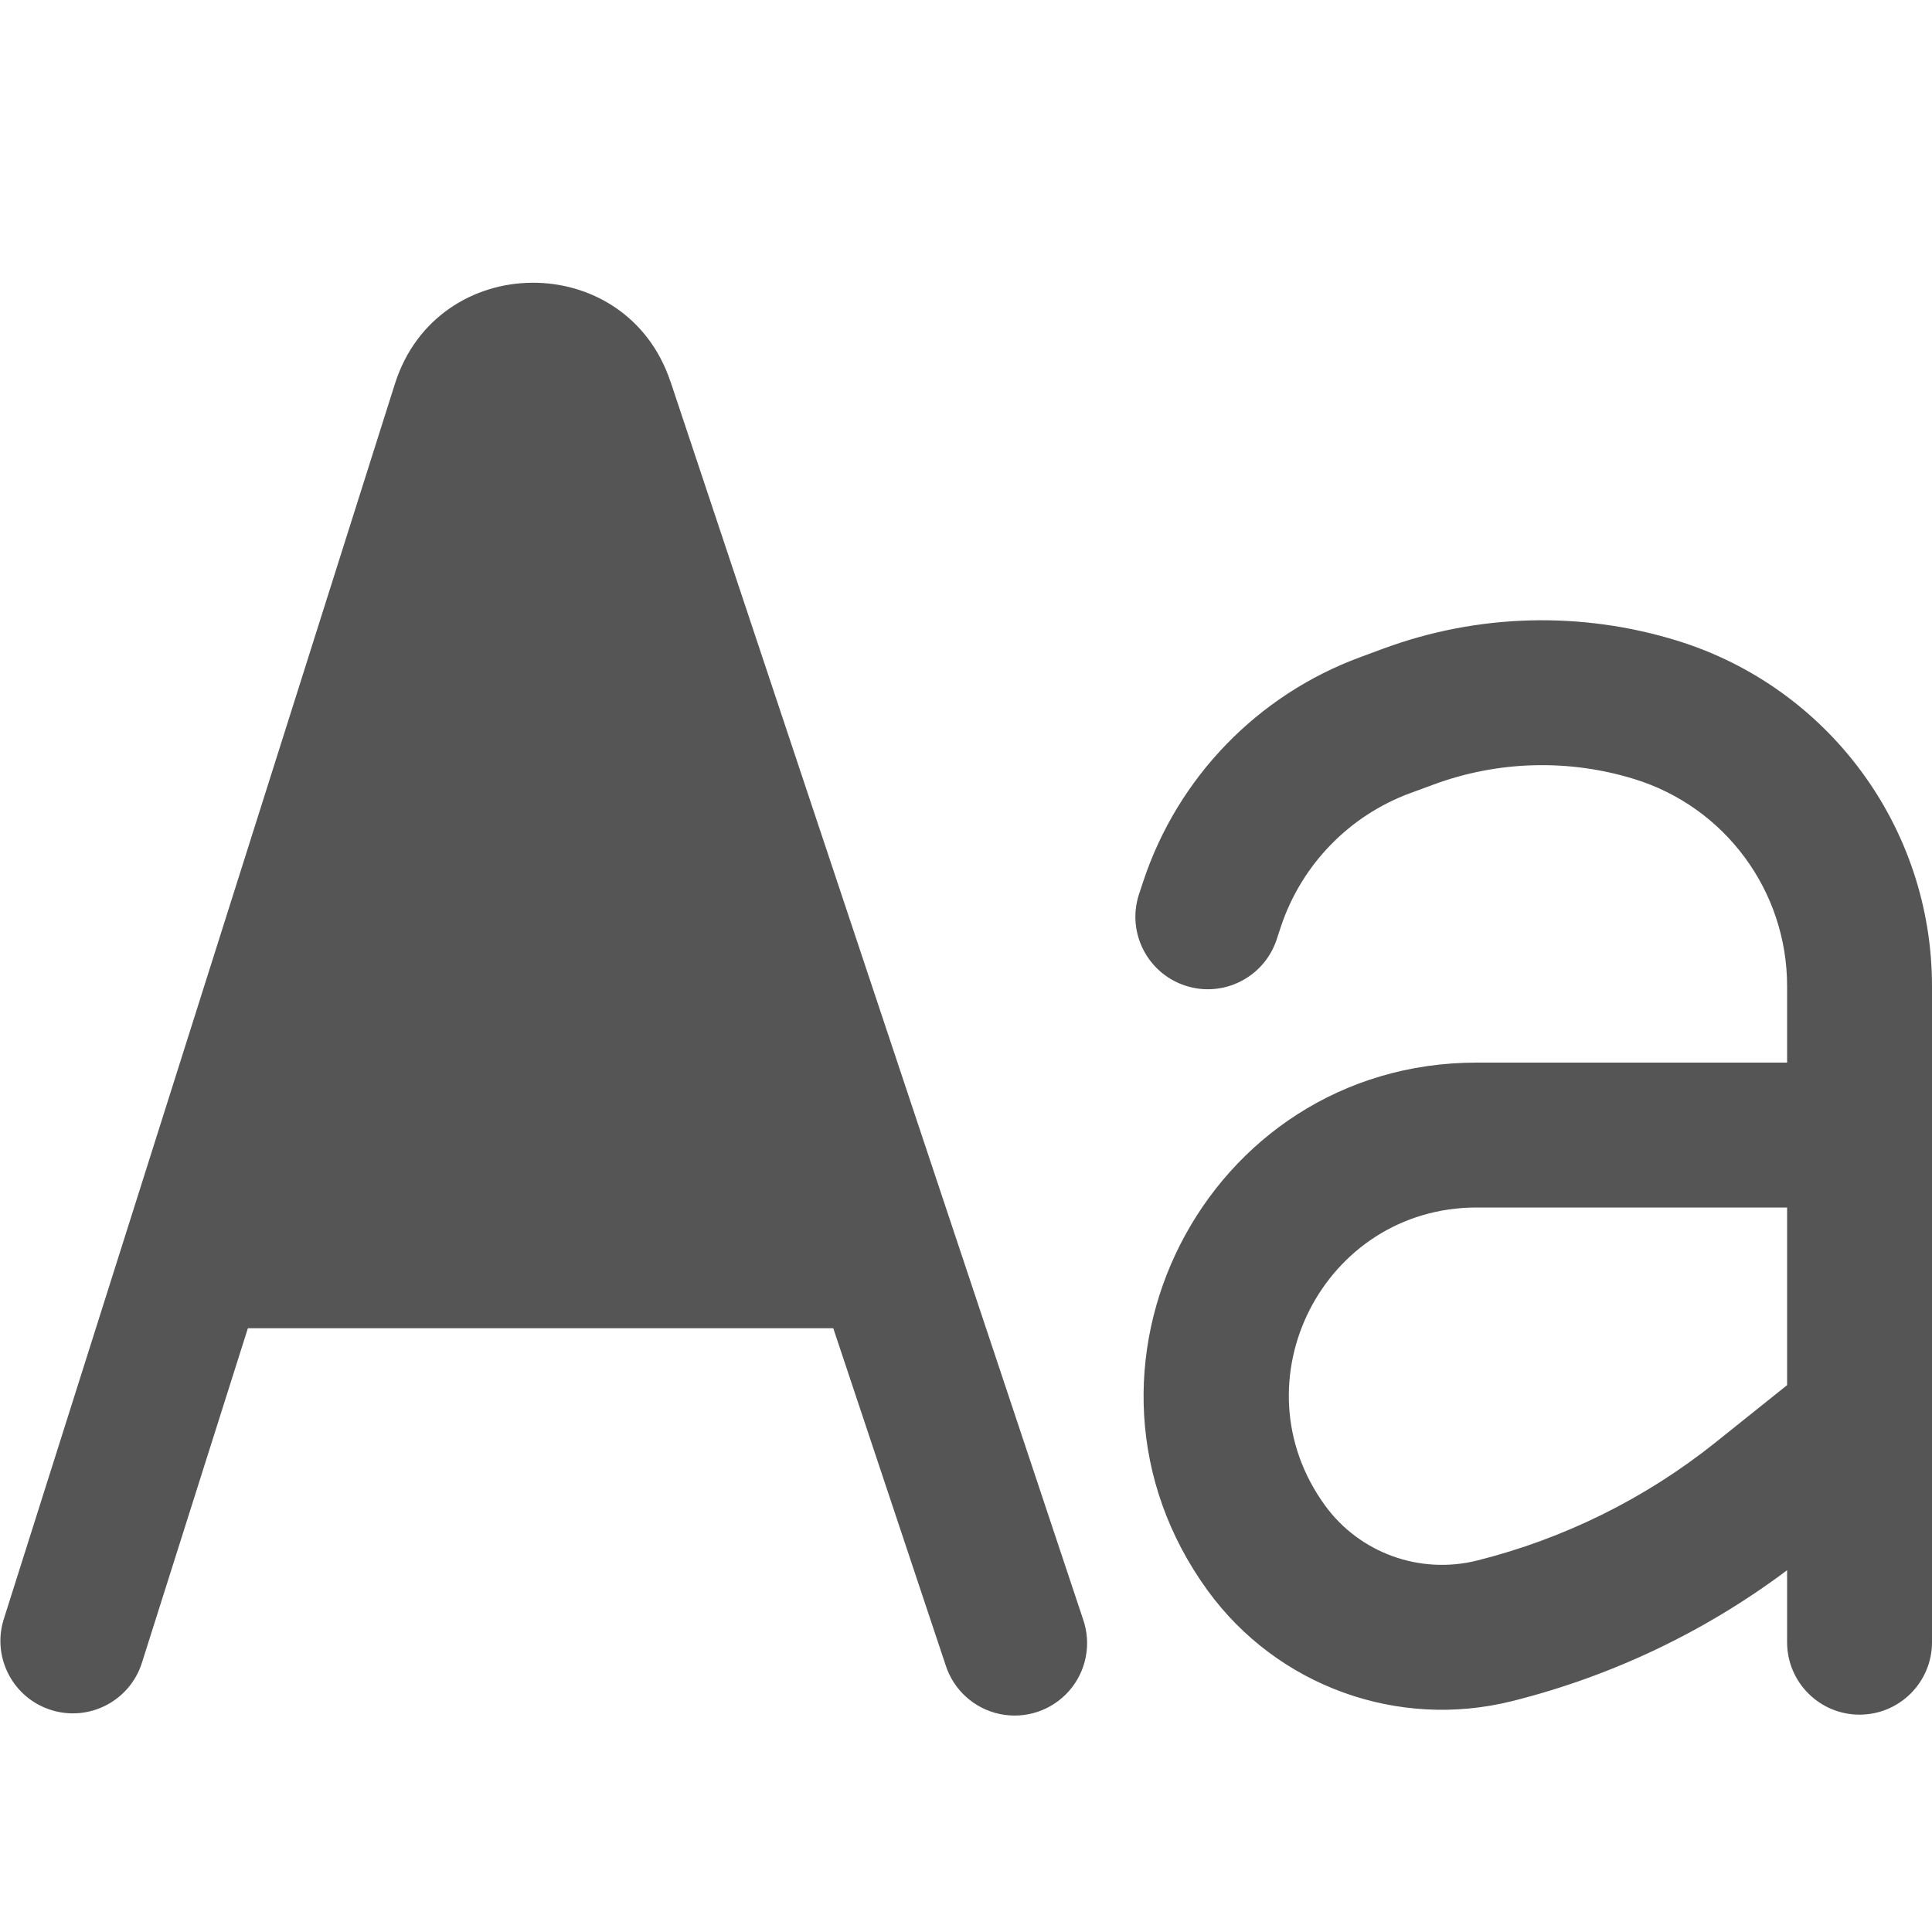
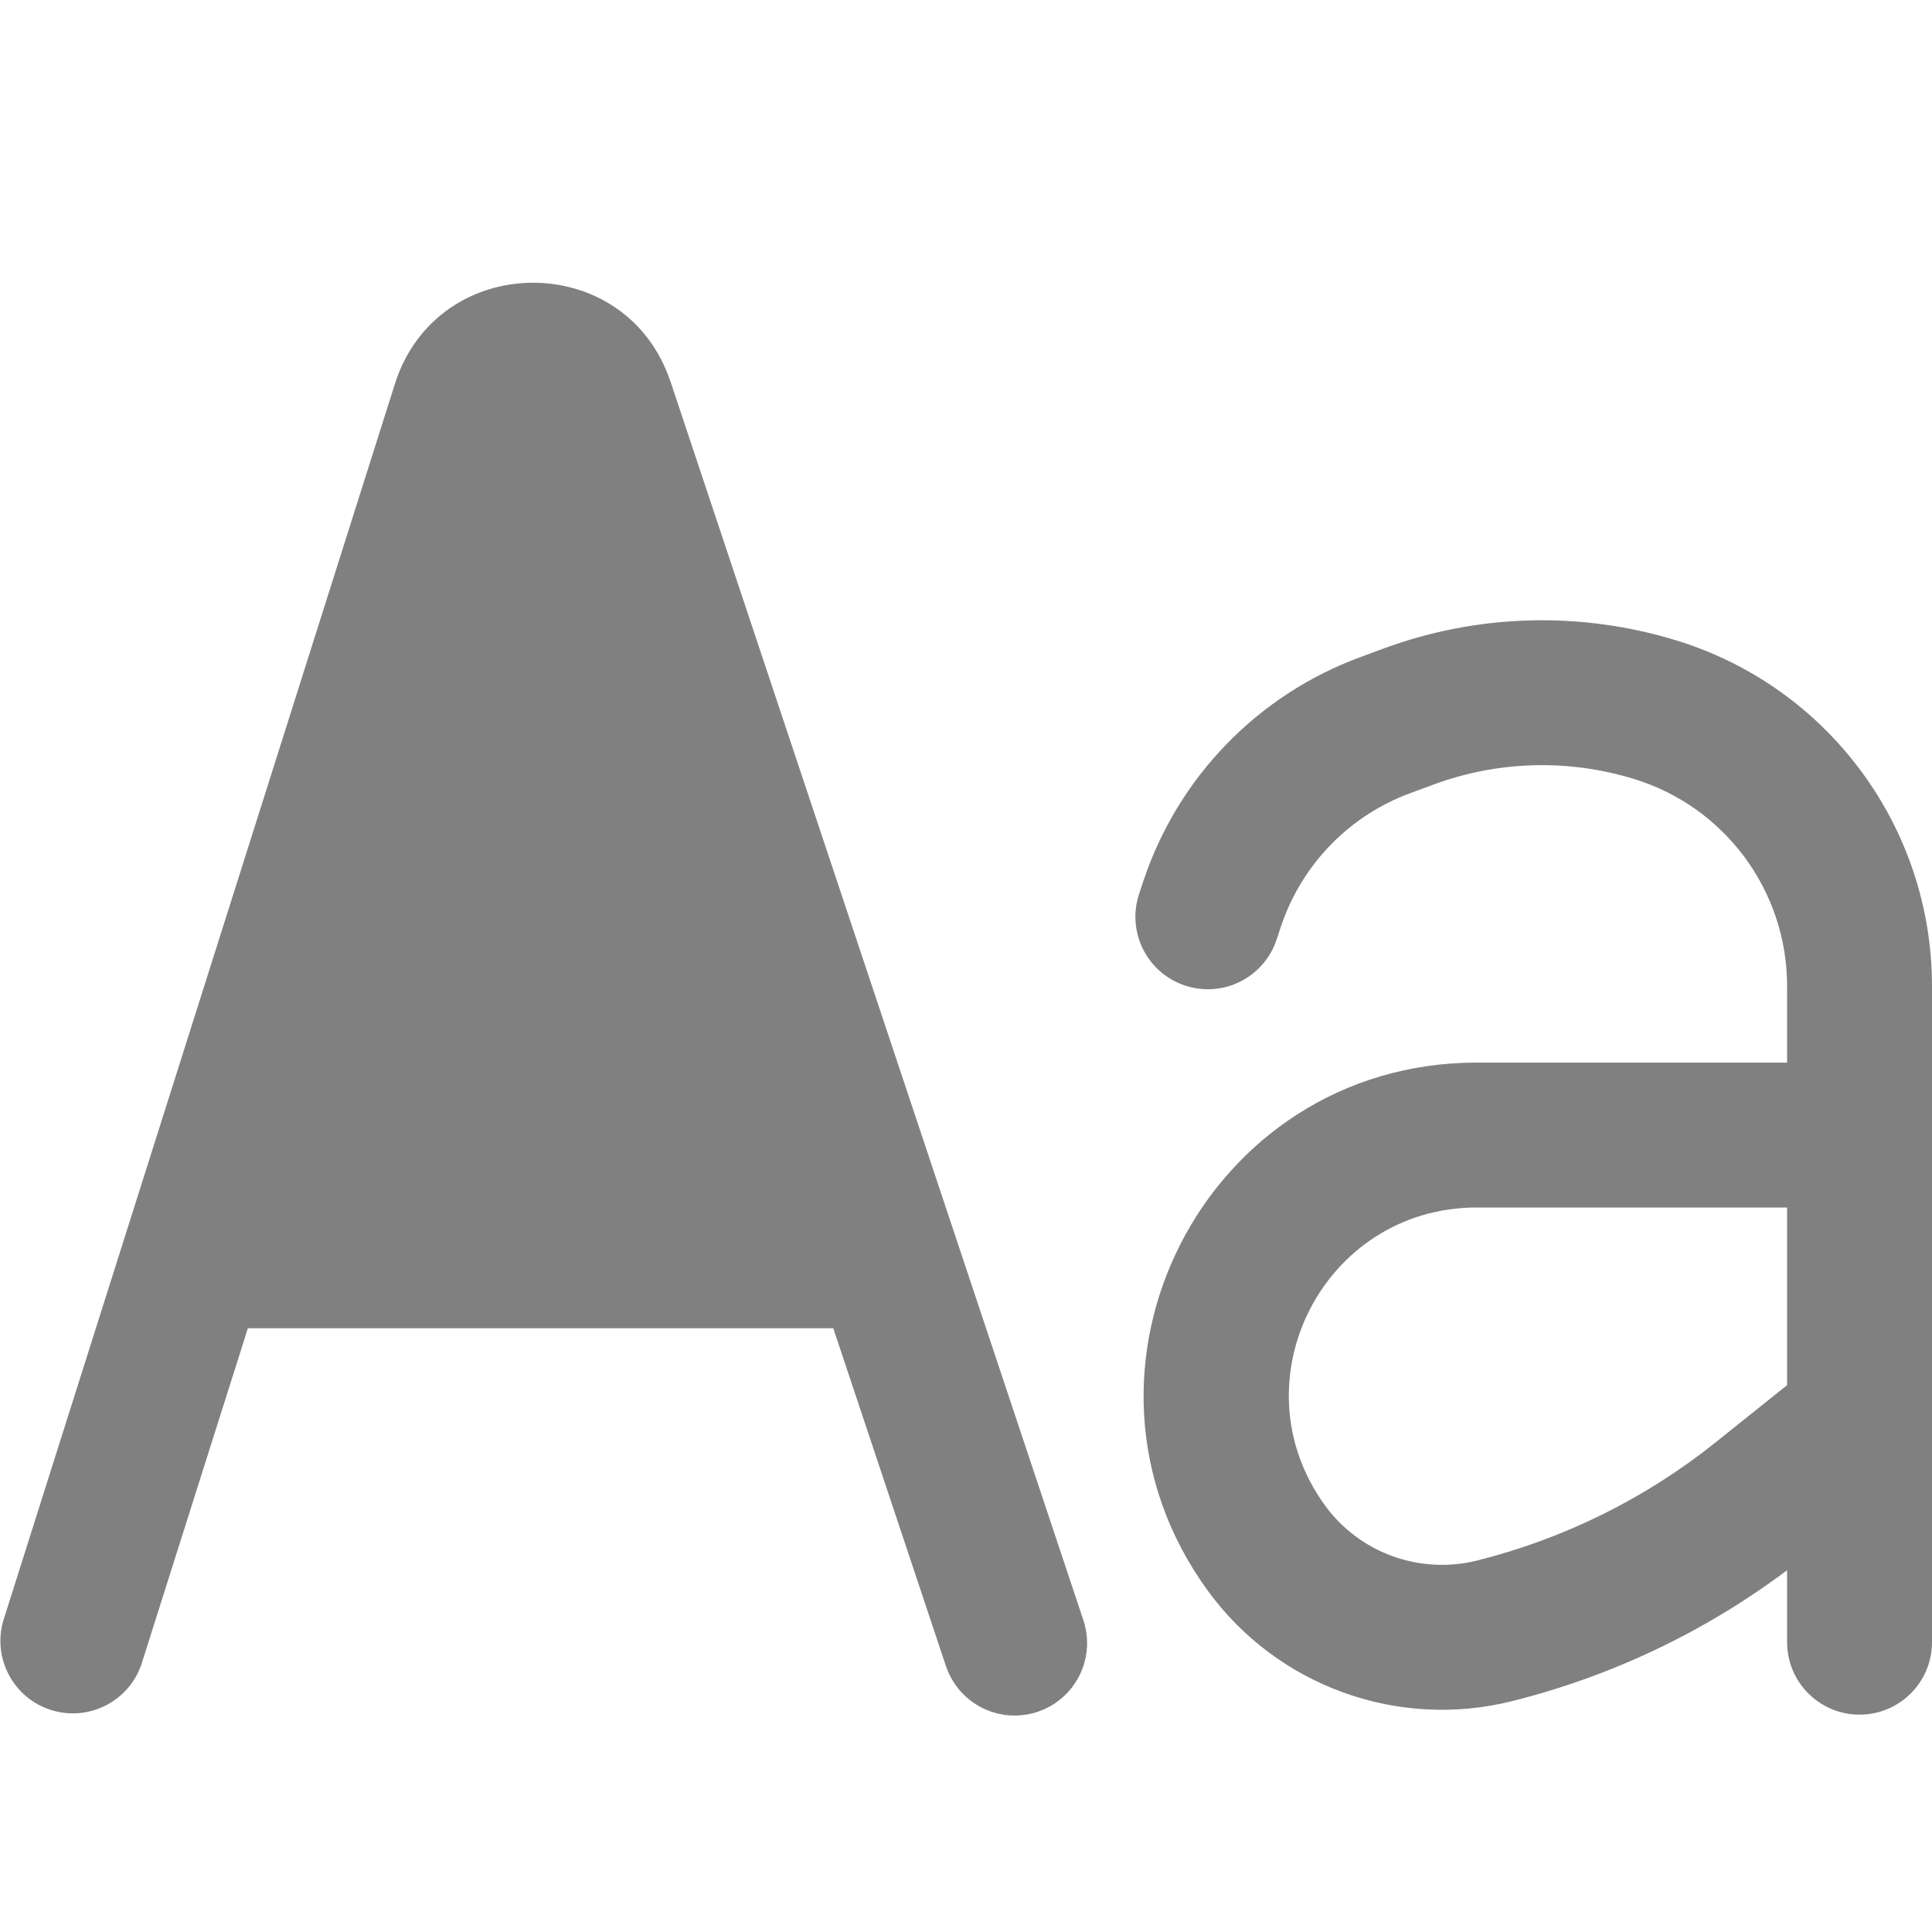
<svg xmlns="http://www.w3.org/2000/svg" viewBox="0 0 20 20" width="20" height="20">
-   <path d="M6.941 3.952c-.459-1.378-2.414-1.363-2.853.022l-4.053 12.8a.75.75 0 001.43.452l1.101-3.476h6.06l1.163 3.487a.75.75 0 101.423-.474l-4.27-12.81zm1.185 8.298L5.518 4.427 3.041 12.25h5.085zm6.198-5.537a4.74 4.74 0 013.037-.081A3.743 3.743 0 0120 10.208V17a.75.75 0 01-1.5 0v-.745a7.971 7.971 0 01-2.847 1.355 2.998 2.998 0 01-3.15-1.143C10.848 14.192 12.473 11 15.287 11H18.5v-.792c0-.984-.641-1.853-1.581-2.143a3.24 3.24 0 00-2.077.056l-.242.089a2.222 2.222 0 00-1.34 1.382l-.048.145a.75.75 0 01-1.423-.474l.048-.145a3.722 3.722 0 012.244-2.315l.243-.09zM18.5 12.5h-3.213c-1.587 0-2.504 1.801-1.57 3.085.357.491.98.717 1.572.57a6.47 6.47 0 002.47-1.223l.741-.593V12.5z" fill="#555" />
+   <path d="M6.941 3.952c-.459-1.378-2.414-1.363-2.853.022l-4.053 12.8a.75.75 0 001.43.452l1.101-3.476h6.06l1.163 3.487a.75.75 0 101.423-.474l-4.27-12.81zm1.185 8.298L5.518 4.427 3.041 12.25h5.085zm6.198-5.537a4.74 4.74 0 013.037-.081A3.743 3.743 0 0120 10.208V17a.75.75 0 01-1.5 0v-.745a7.971 7.971 0 01-2.847 1.355 2.998 2.998 0 01-3.15-1.143C10.848 14.192 12.473 11 15.287 11H18.5v-.792c0-.984-.641-1.853-1.581-2.143a3.24 3.24 0 00-2.077.056l-.242.089a2.222 2.222 0 00-1.34 1.382l-.048.145a.75.75 0 01-1.423-.474l.048-.145a3.722 3.722 0 012.244-2.315l.243-.09zM18.5 12.5h-3.213c-1.587 0-2.504 1.801-1.57 3.085.357.491.98.717 1.572.57a6.47 6.47 0 002.47-1.223l.741-.593V12.5z" fill="#808080" />
</svg>
